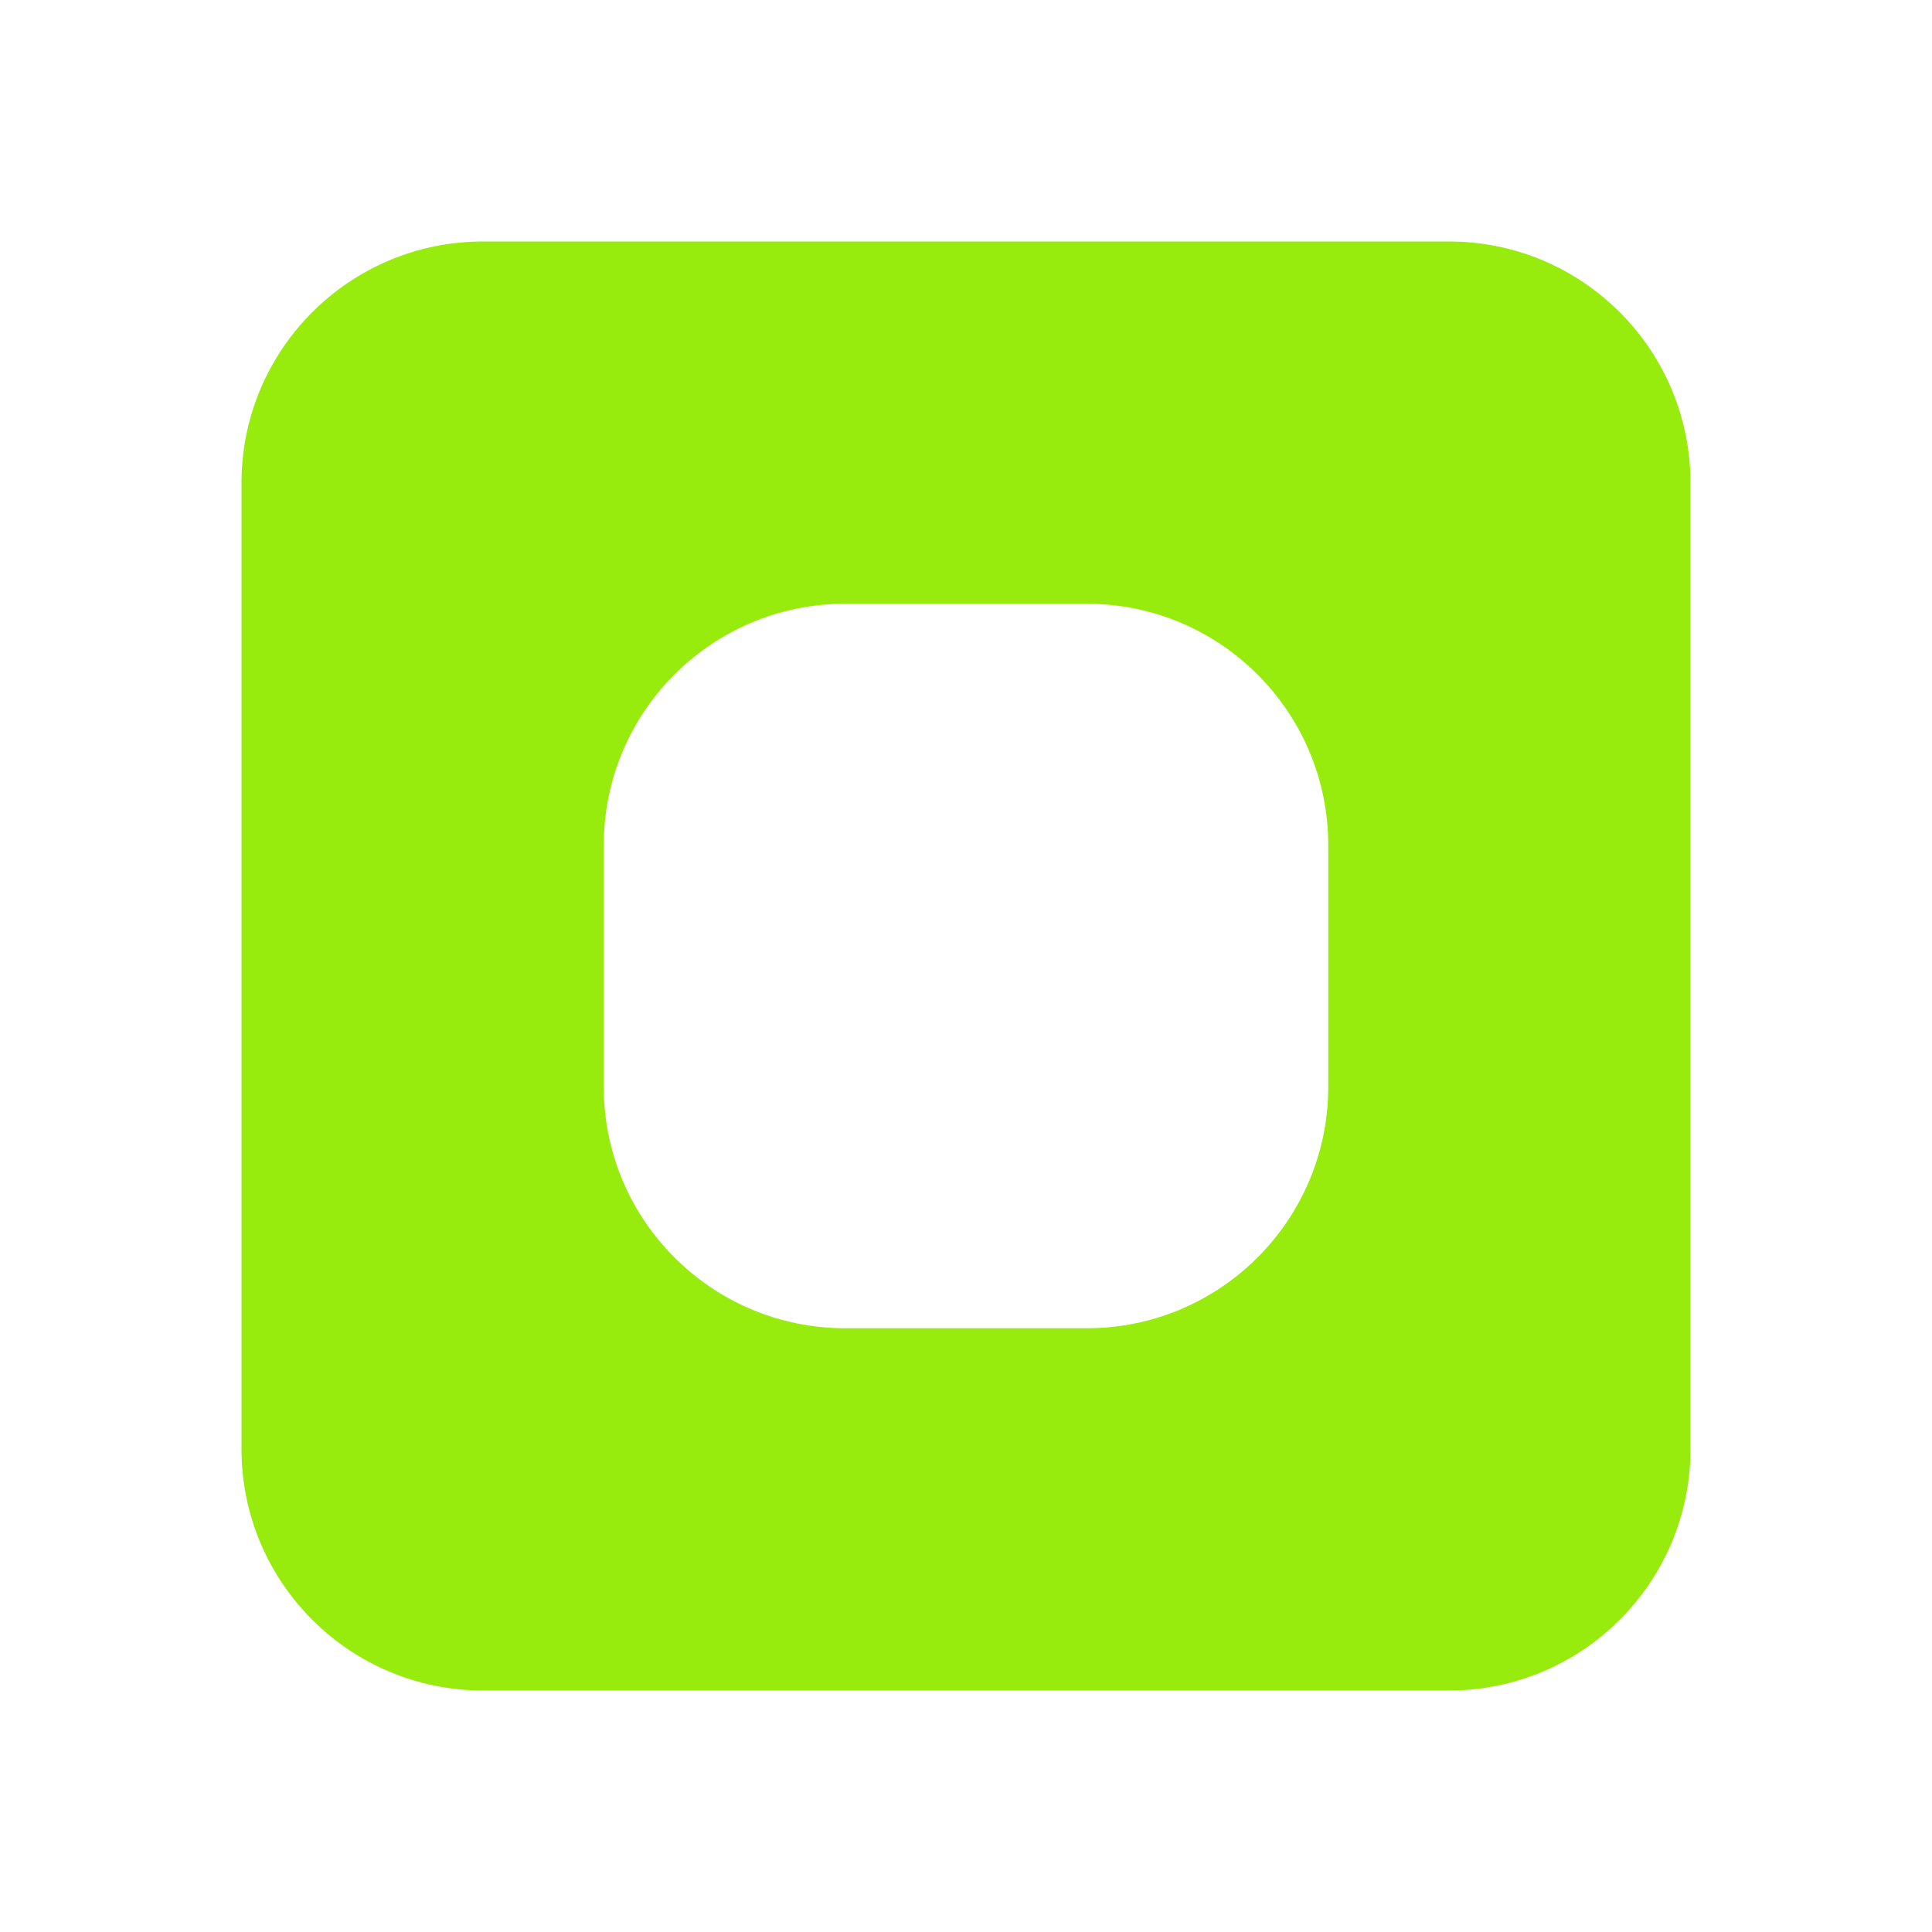
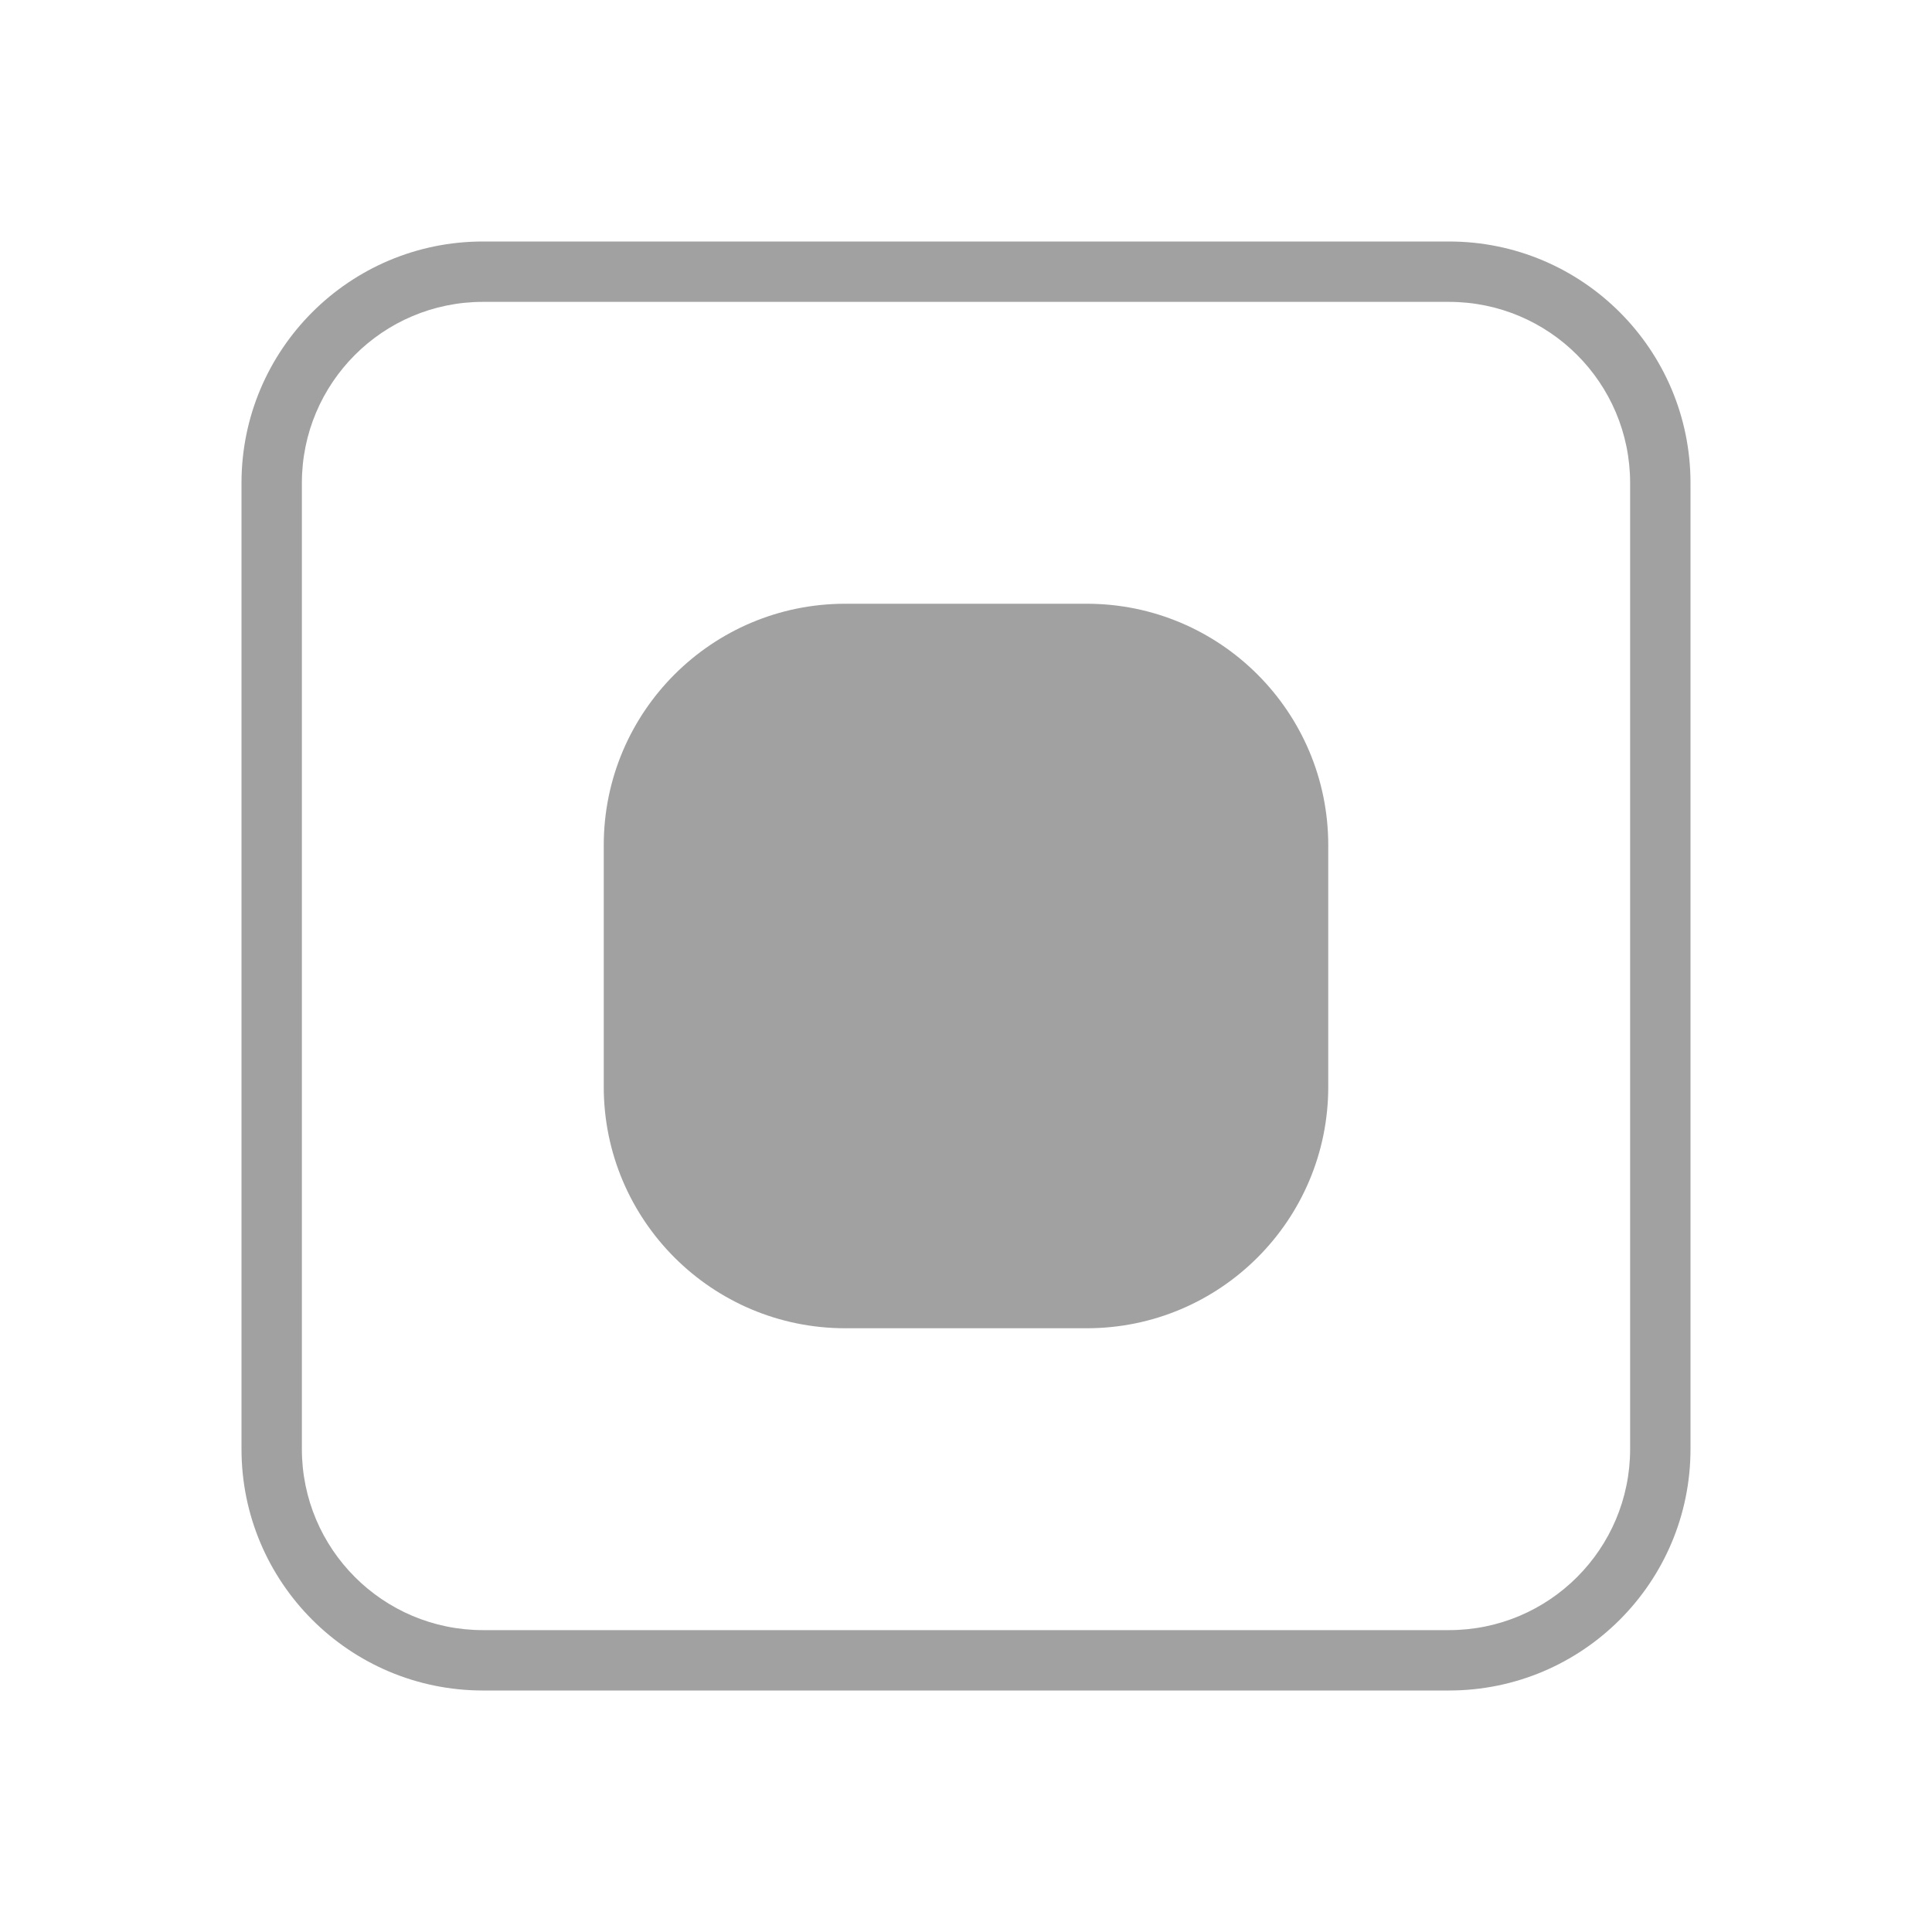
<svg xmlns="http://www.w3.org/2000/svg" width="32" height="32" viewBox="0 0 32 32" fill="none">
-   <path fill-rule="evenodd" clip-rule="evenodd" d="M8 4C5.791 4 4 5.791 4 8V24C4 26.209 5.791 28 8 28H24C26.209 28 28 26.209 28 24V8C28 5.791 26.209 4 24 4H8ZM14 10C11.791 10 10 11.791 10 14V18C10 20.209 11.791 22 14 22H18C20.209 22 22 20.209 22 18V14C22 11.791 20.209 10 18 10H14Z" fill="#97EB0D" />
+   <path fill-rule="evenodd" clip-rule="evenodd" d="M8 5H24C25.657 5 27 6.343 27 8V24C27 25.657 25.657 27 24 27H8C6.343 27 5 25.657 5 24V8C5 6.343 6.343 5 8 5ZM4 8C4 5.791 5.791 4 8 4H24C26.209 4 28 5.791 28 8V24C28 26.209 26.209 28 24 28H8C5.791 28 4 26.209 4 24V8ZM14 10C11.791 10 10 11.791 10 14V18C10 20.209 11.791 22 14 22H18C20.209 22 22 20.209 22 18V14C22 11.791 20.209 10 18 10H14Z" fill="#A1A1A1" />
</svg>
